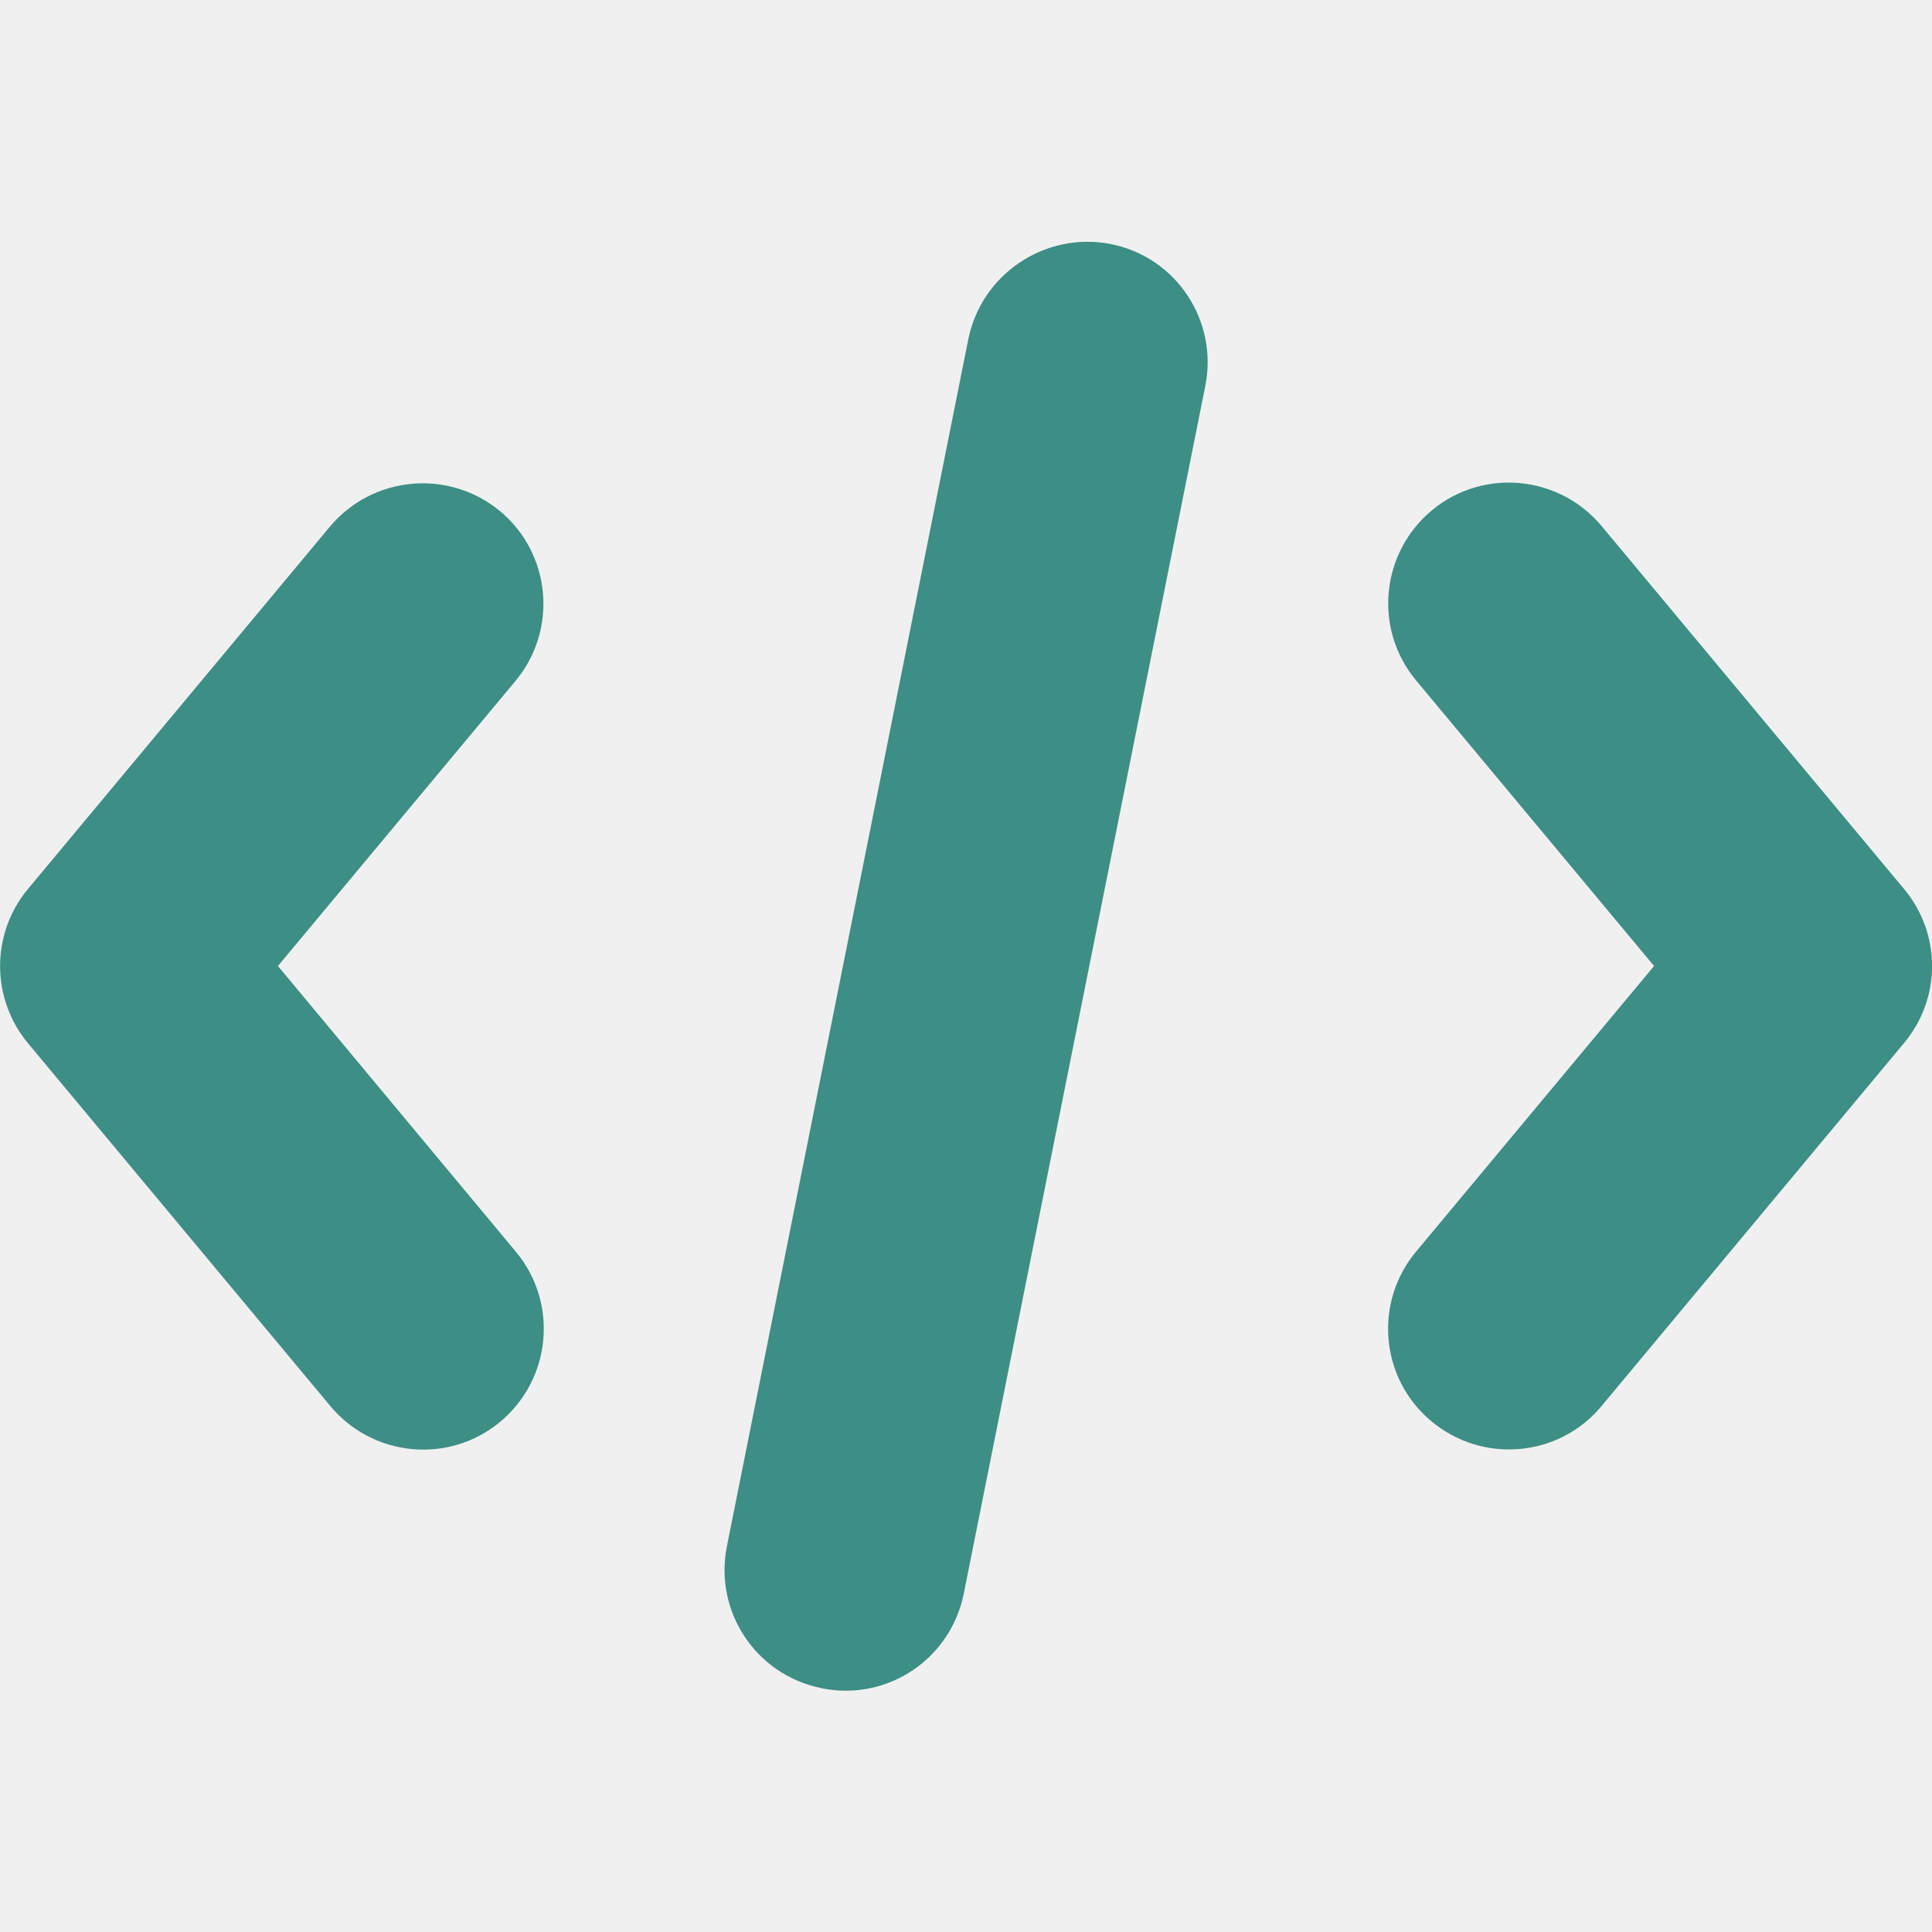
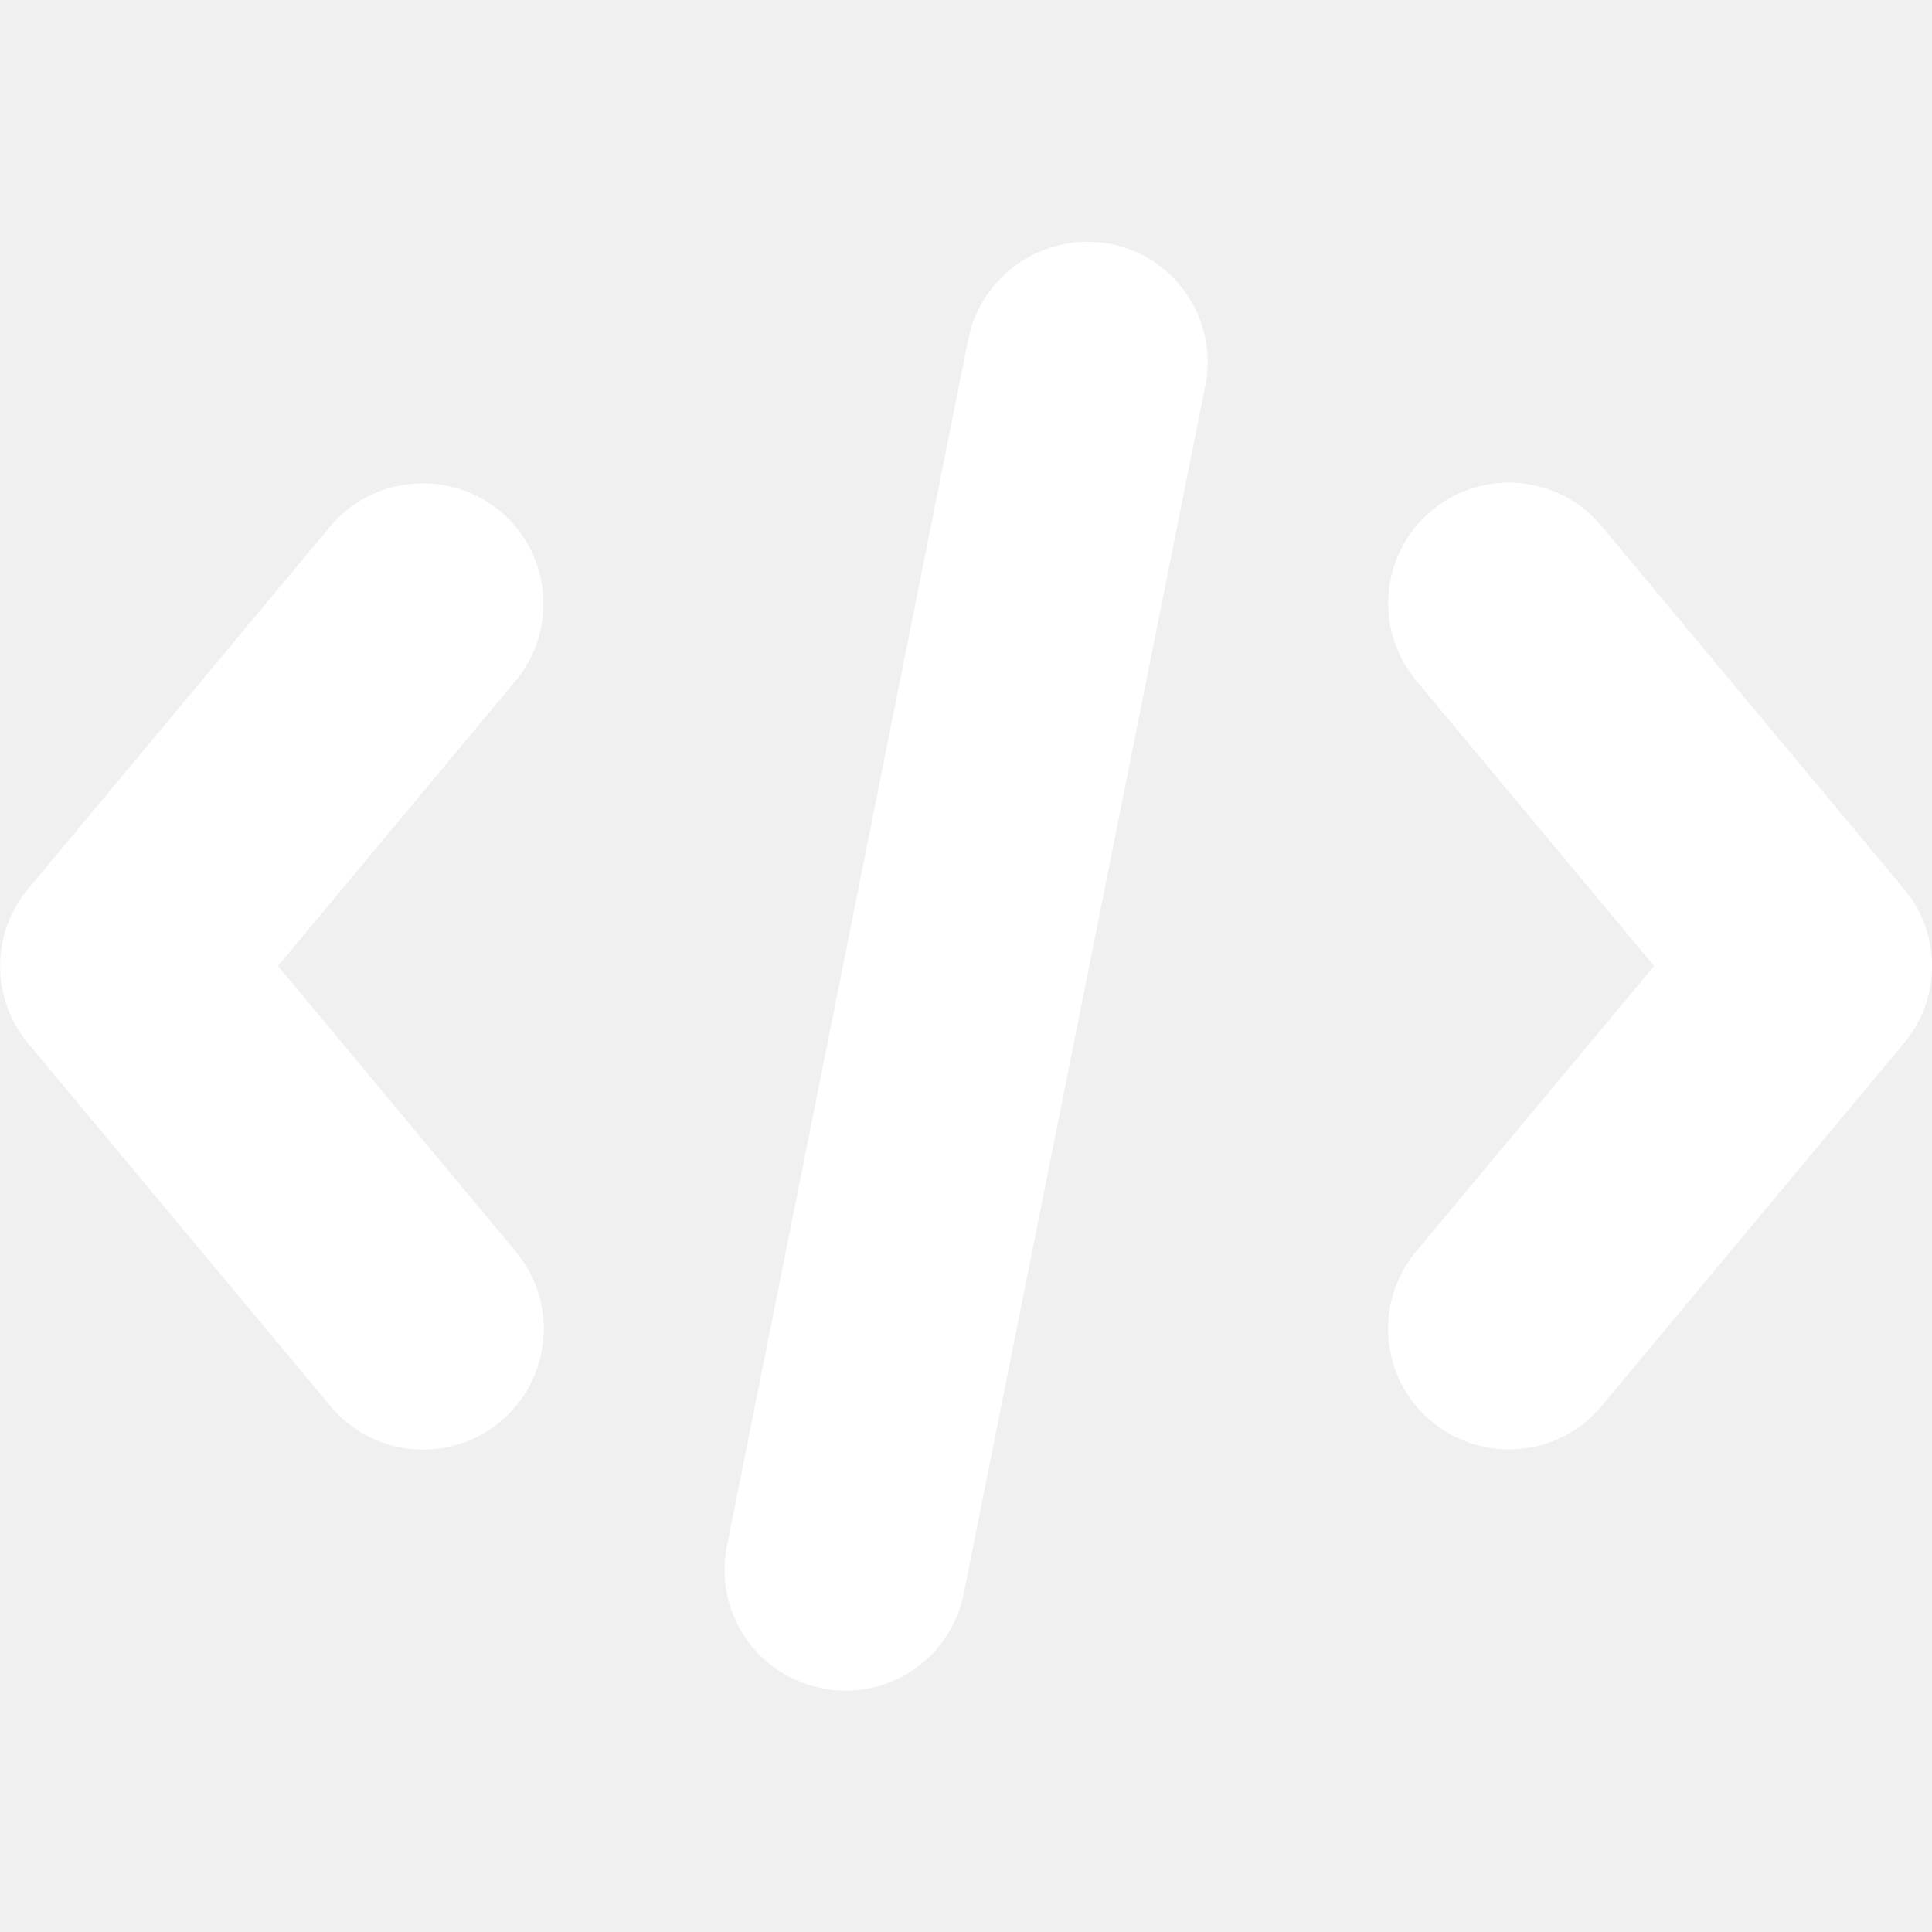
<svg xmlns="http://www.w3.org/2000/svg" version="1.1" id="Layer_1" x="0px" y="0px" viewBox="0 0 96 96" style="enable-background:new 0 0 96 96;" xml:space="preserve">
  <style type="text/css">
- 	.st0{fill:#3D8E85;}
+ 	.st0{fill:#FFFFFF;}
</style>
  <g>
    <path class="st0" d="M24.85,25.4c-2.55-2.11-6.32-1.77-8.45,0.76l-15,18c-1.86,2.22-1.86,5.46,0,7.69l15,18   c2.11,2.55,5.89,2.92,8.44,0.81c2.55-2.11,2.92-5.89,0.81-8.44c-0.01-0.02-0.03-0.03-0.04-0.05L13.81,48l11.8-14.16   C27.73,31.3,27.39,27.52,24.85,25.4z" />
    <path class="st0" d="M55.17,12.12c-3.24-0.61-6.38,1.48-7.05,4.71l-12,60c-0.65,3.24,1.44,6.4,4.69,7.05c0.01,0,0.02,0,0.03,0.01   c0.39,0.08,0.79,0.12,1.18,0.12c2.86,0,5.31-2.02,5.87-4.83l12-60c0.65-3.24-1.44-6.4-4.68-7.05   C55.19,12.12,55.18,12.12,55.17,12.12z" />
    <path class="st0" d="M94.6,44.16l-15-18c-2.11-2.55-5.89-2.92-8.44-0.81c-2.55,2.11-2.92,5.89-0.81,8.44   c0.01,0.02,0.03,0.03,0.04,0.05L82.19,48l-11.8,14.16c-2.14,2.53-1.82,6.32,0.72,8.45s6.32,1.82,8.45-0.72   c0.01-0.02,0.03-0.03,0.04-0.05l15-18C96.47,49.62,96.47,46.38,94.6,44.16z" />
  </g>
</svg>
